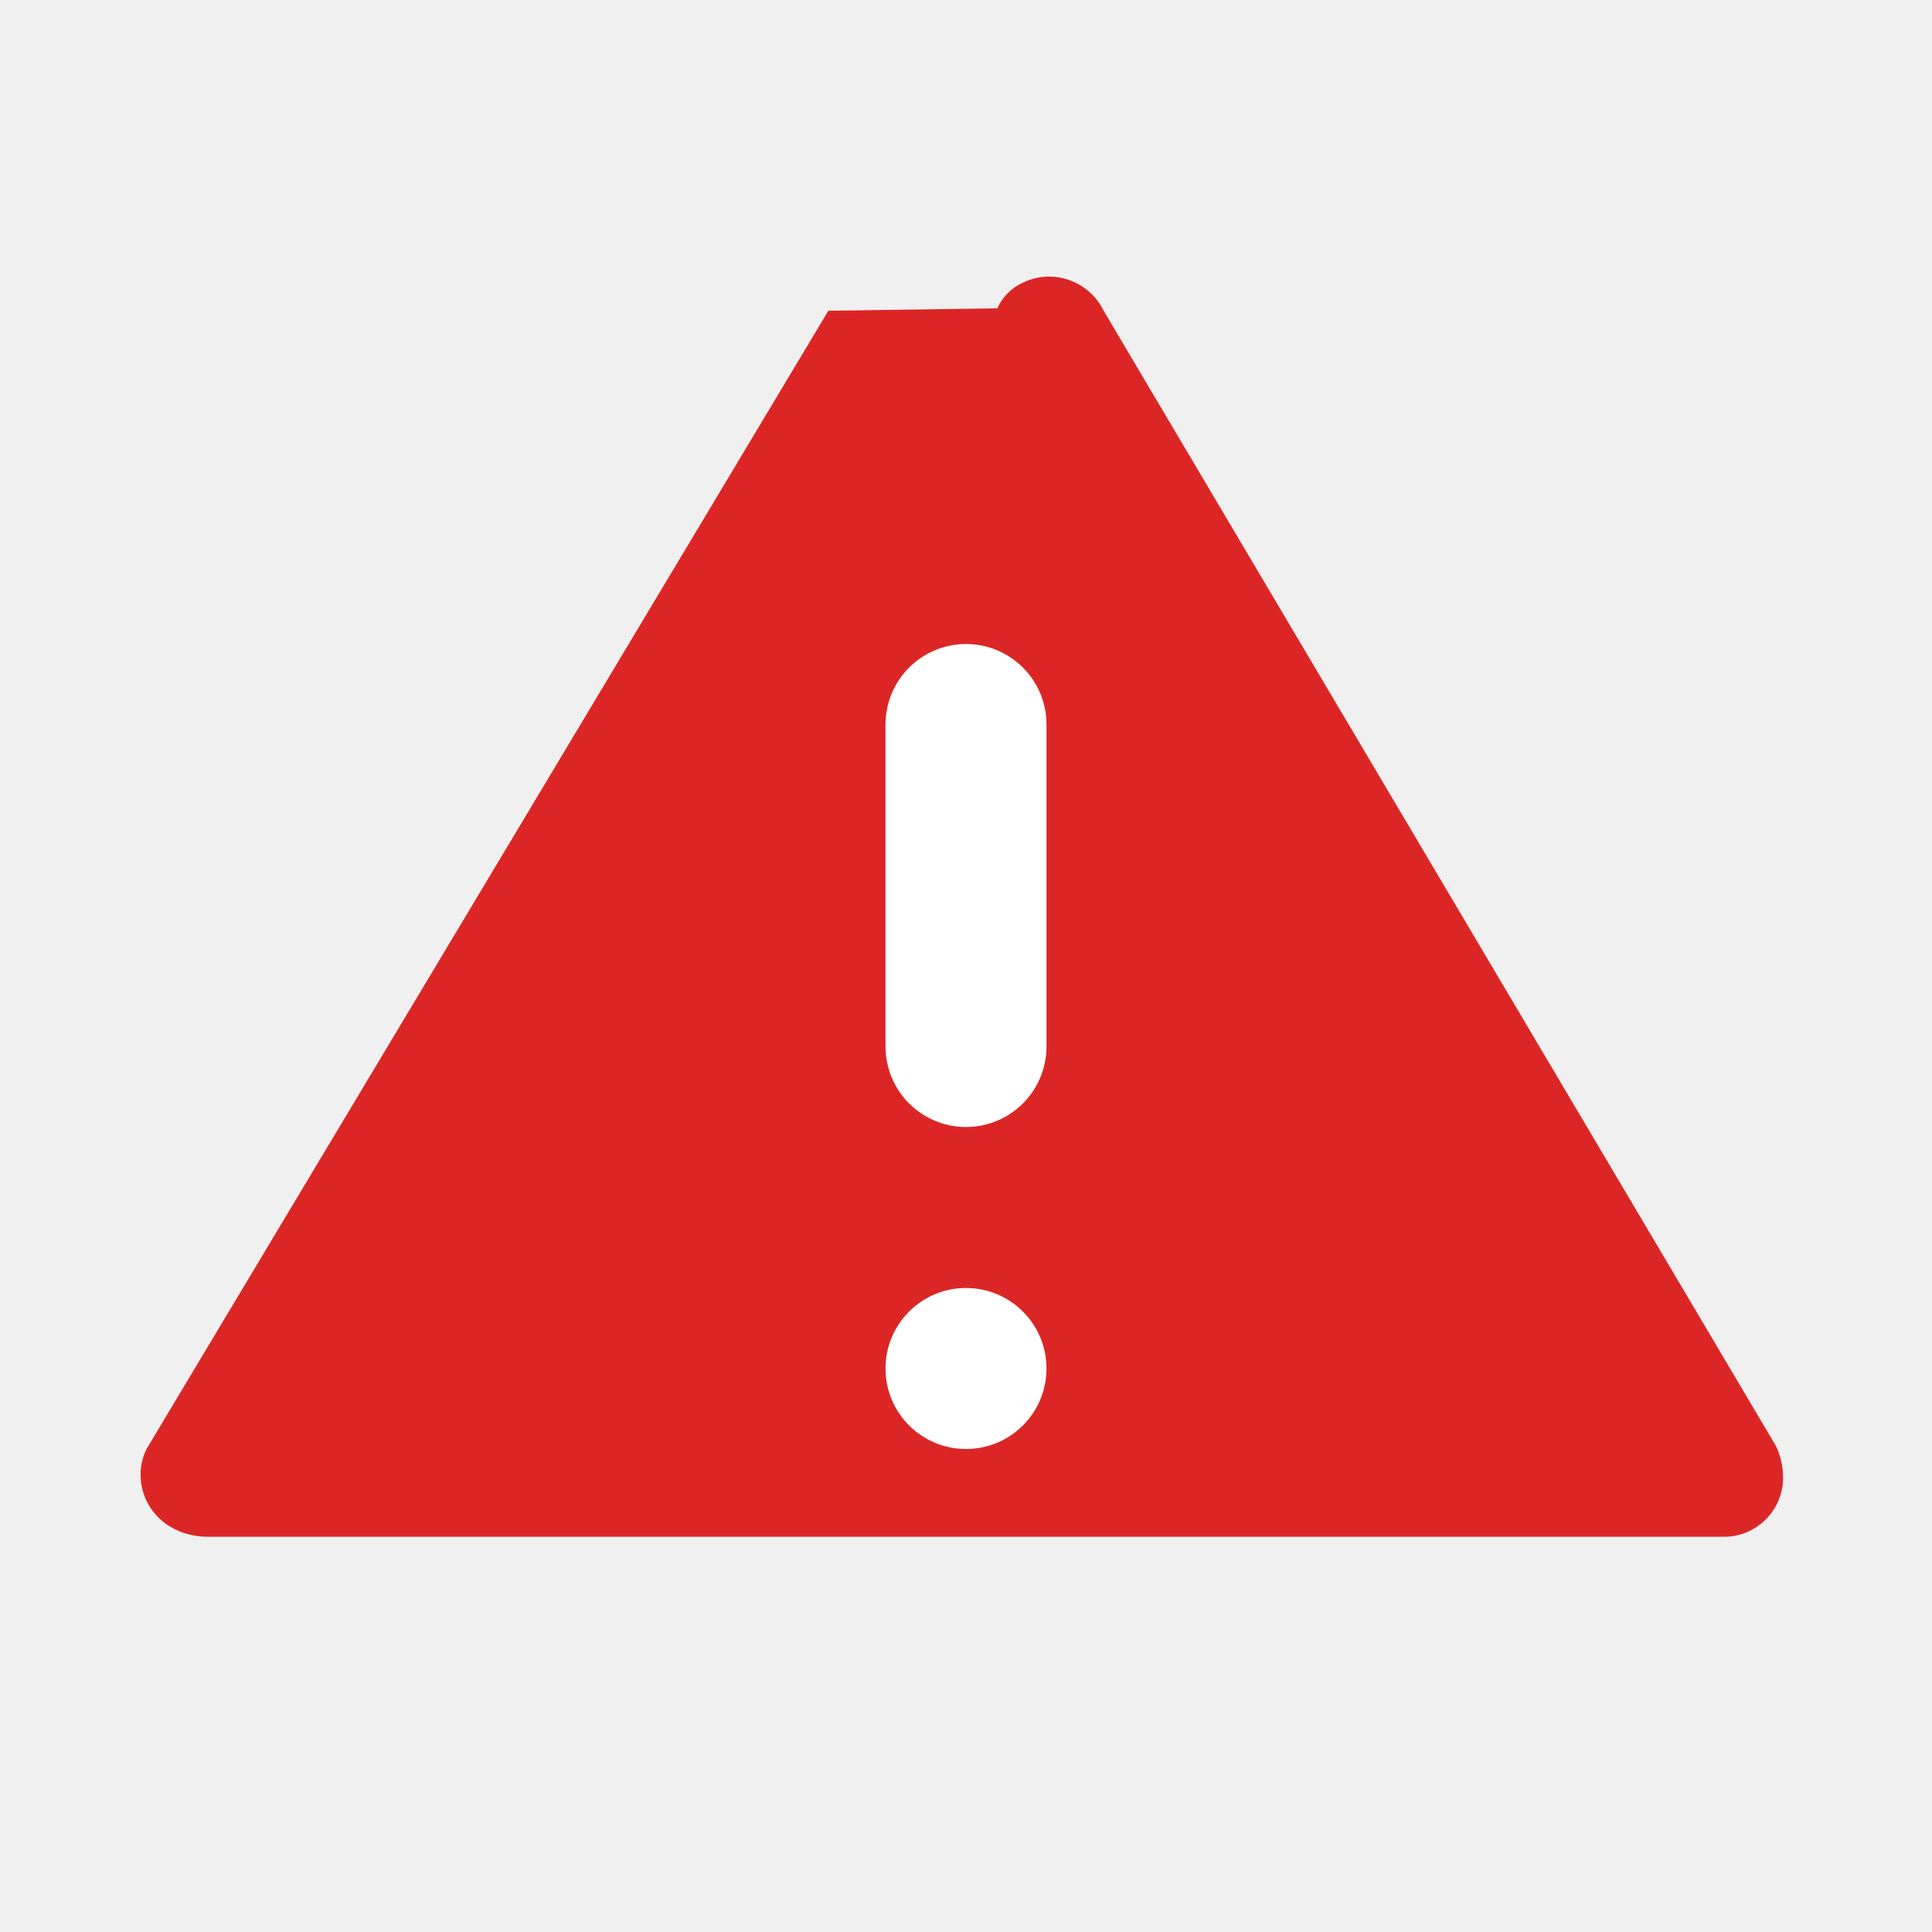
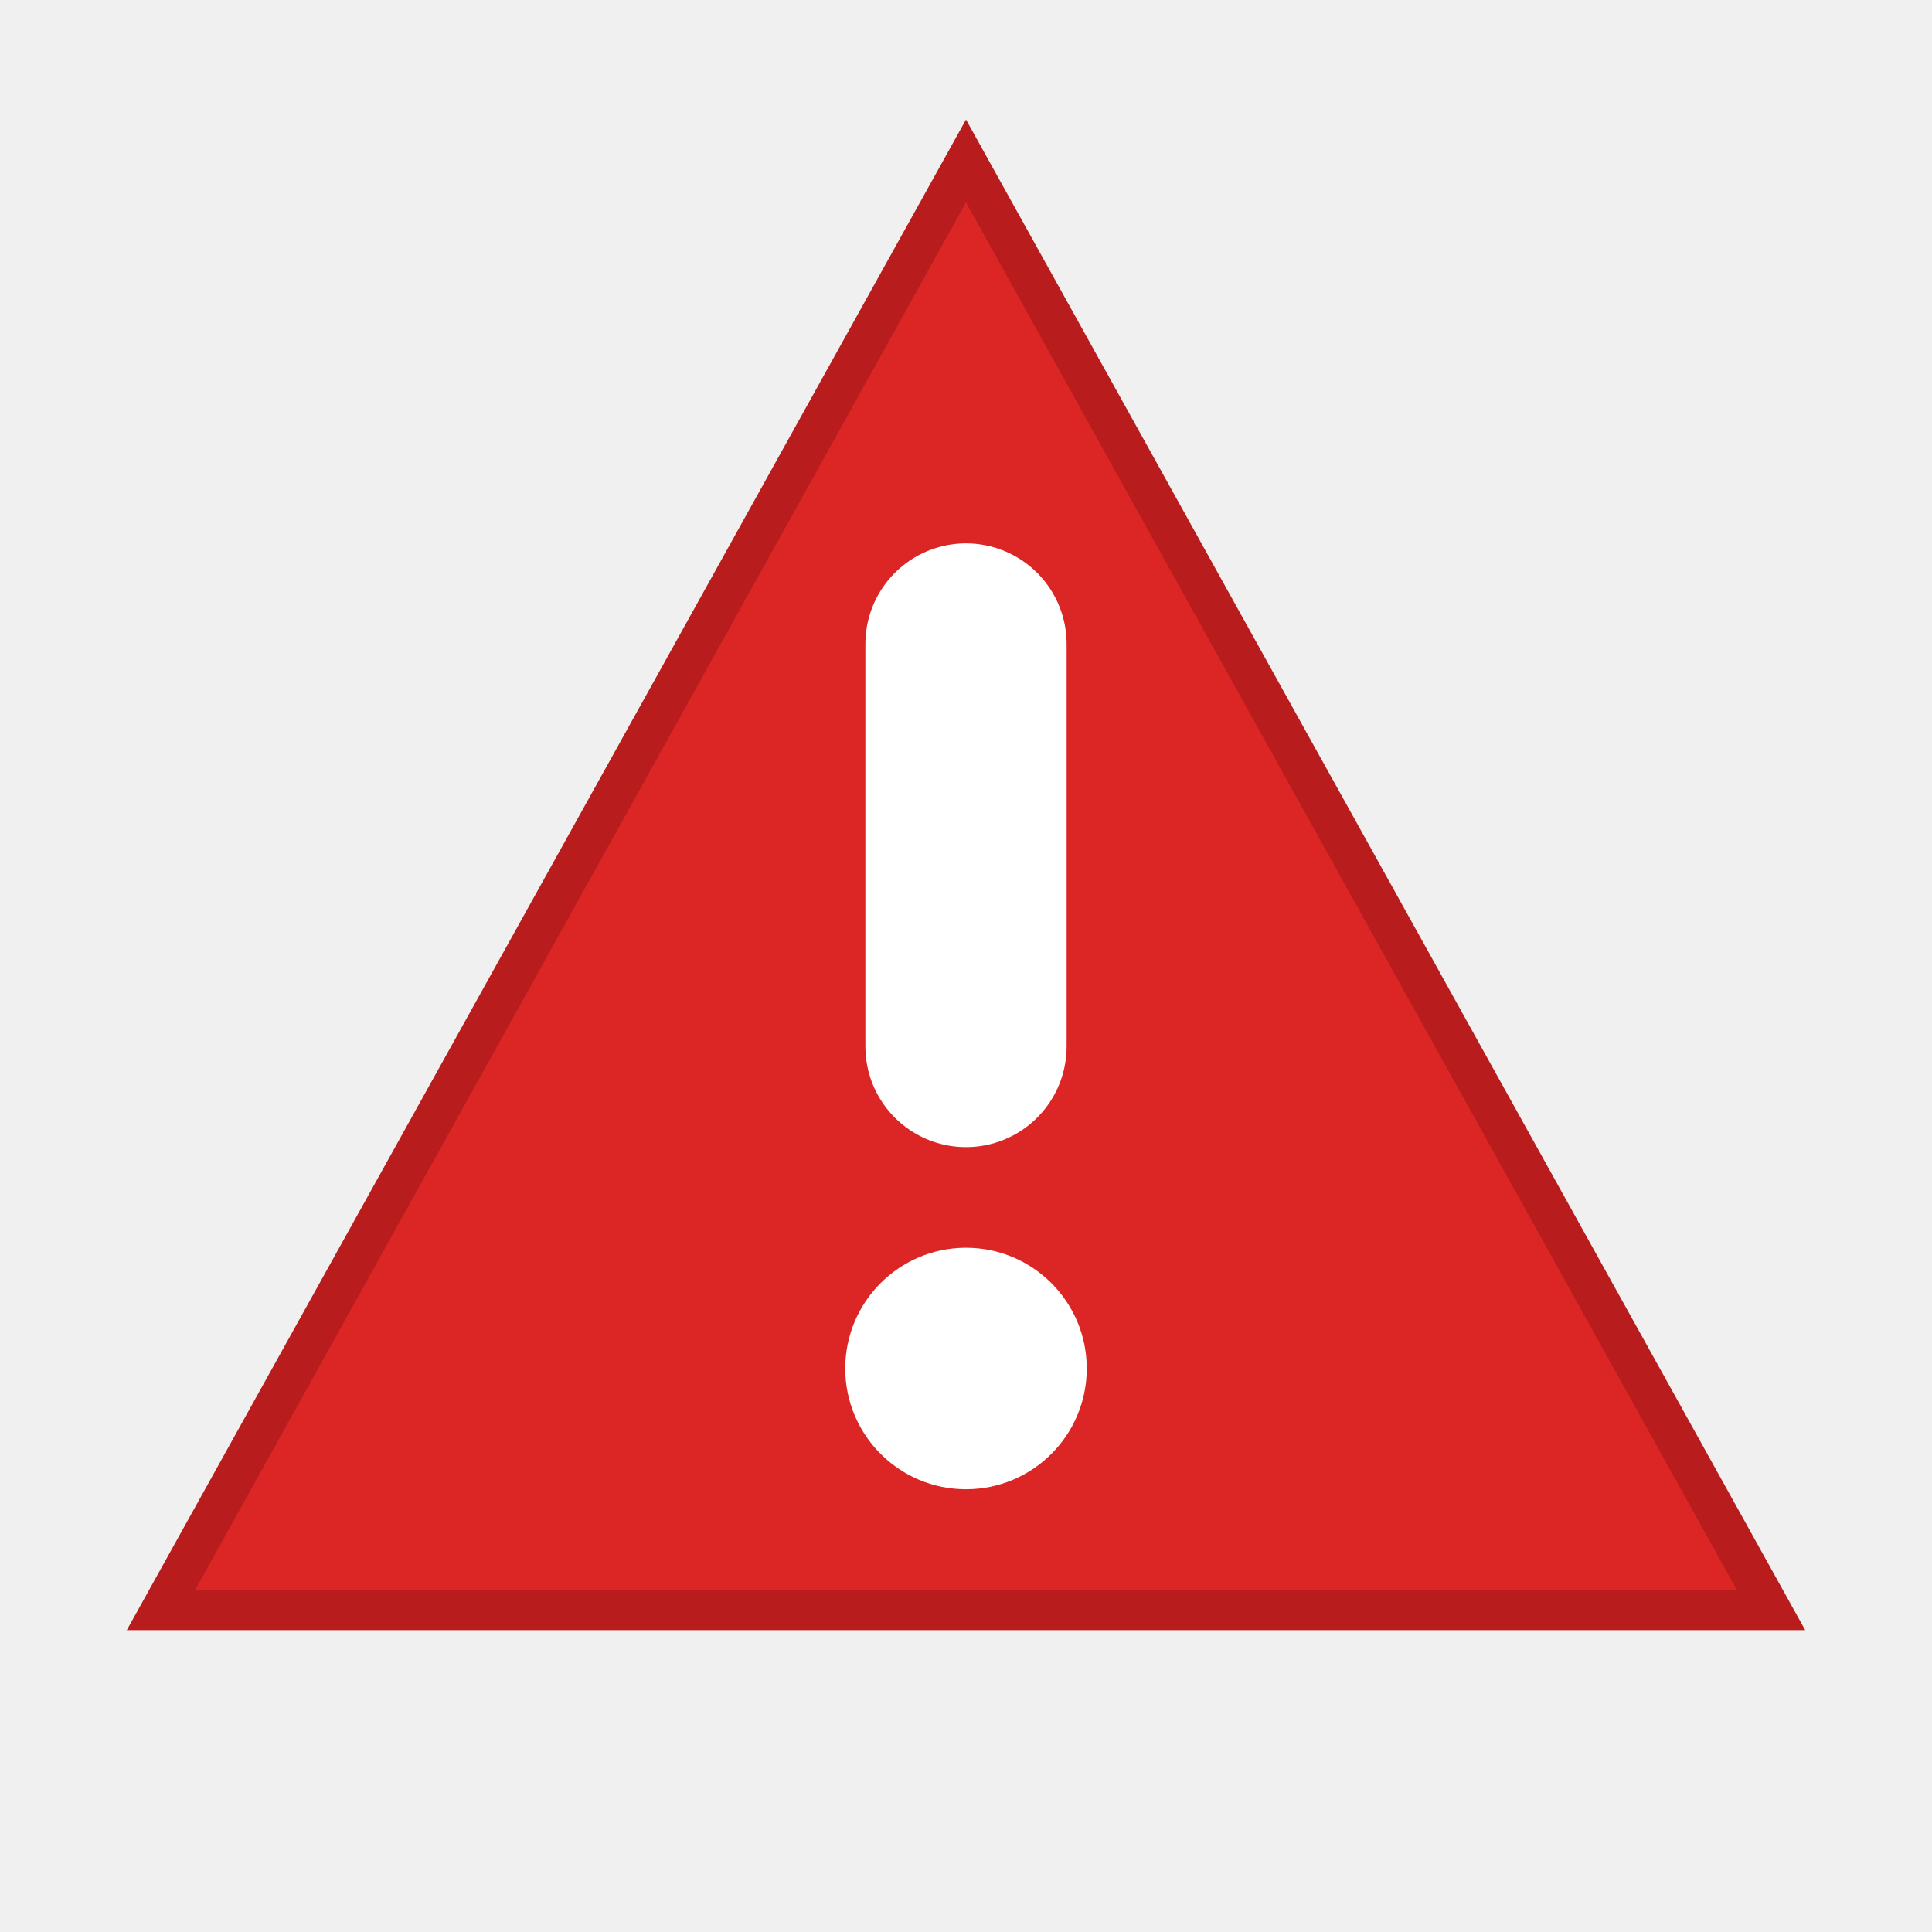
<svg xmlns="http://www.w3.org/2000/svg" width="24" height="24" viewBox="0 0 24 24" fill="none">
-   <path d="M10.29 3.86L1.82 18C1.64 18.37 1.8 18.82 2.18 19C2.3 19.06 2.44 19.09 2.58 19.09H21.42C21.82 19.09 22.15 18.76 22.15 18.36C22.15 18.22 22.12 18.08 22.06 17.96L13.71 3.86C13.53 3.49 13.08 3.33 12.71 3.51C12.57 3.57 12.45 3.69 12.39 3.83L10.29 3.86Z" fill="#dc2626" />
-   <line x1="12" y1="9" x2="12" y2="13" stroke="#ffffff" stroke-width="2" stroke-linecap="round" />
-   <circle cx="12" cy="17" r="1" fill="#ffffff" />
+   <path d="M12 2L22 20H2L12 2Z" fill="#dc2626" stroke="#b91c1c" stroke-width="0.5" />
+   <path d="M12 8V13" stroke="white" stroke-width="2.5" stroke-linecap="round" />
+   <circle cx="12" cy="17" r="1.5" fill="white" />
</svg>
